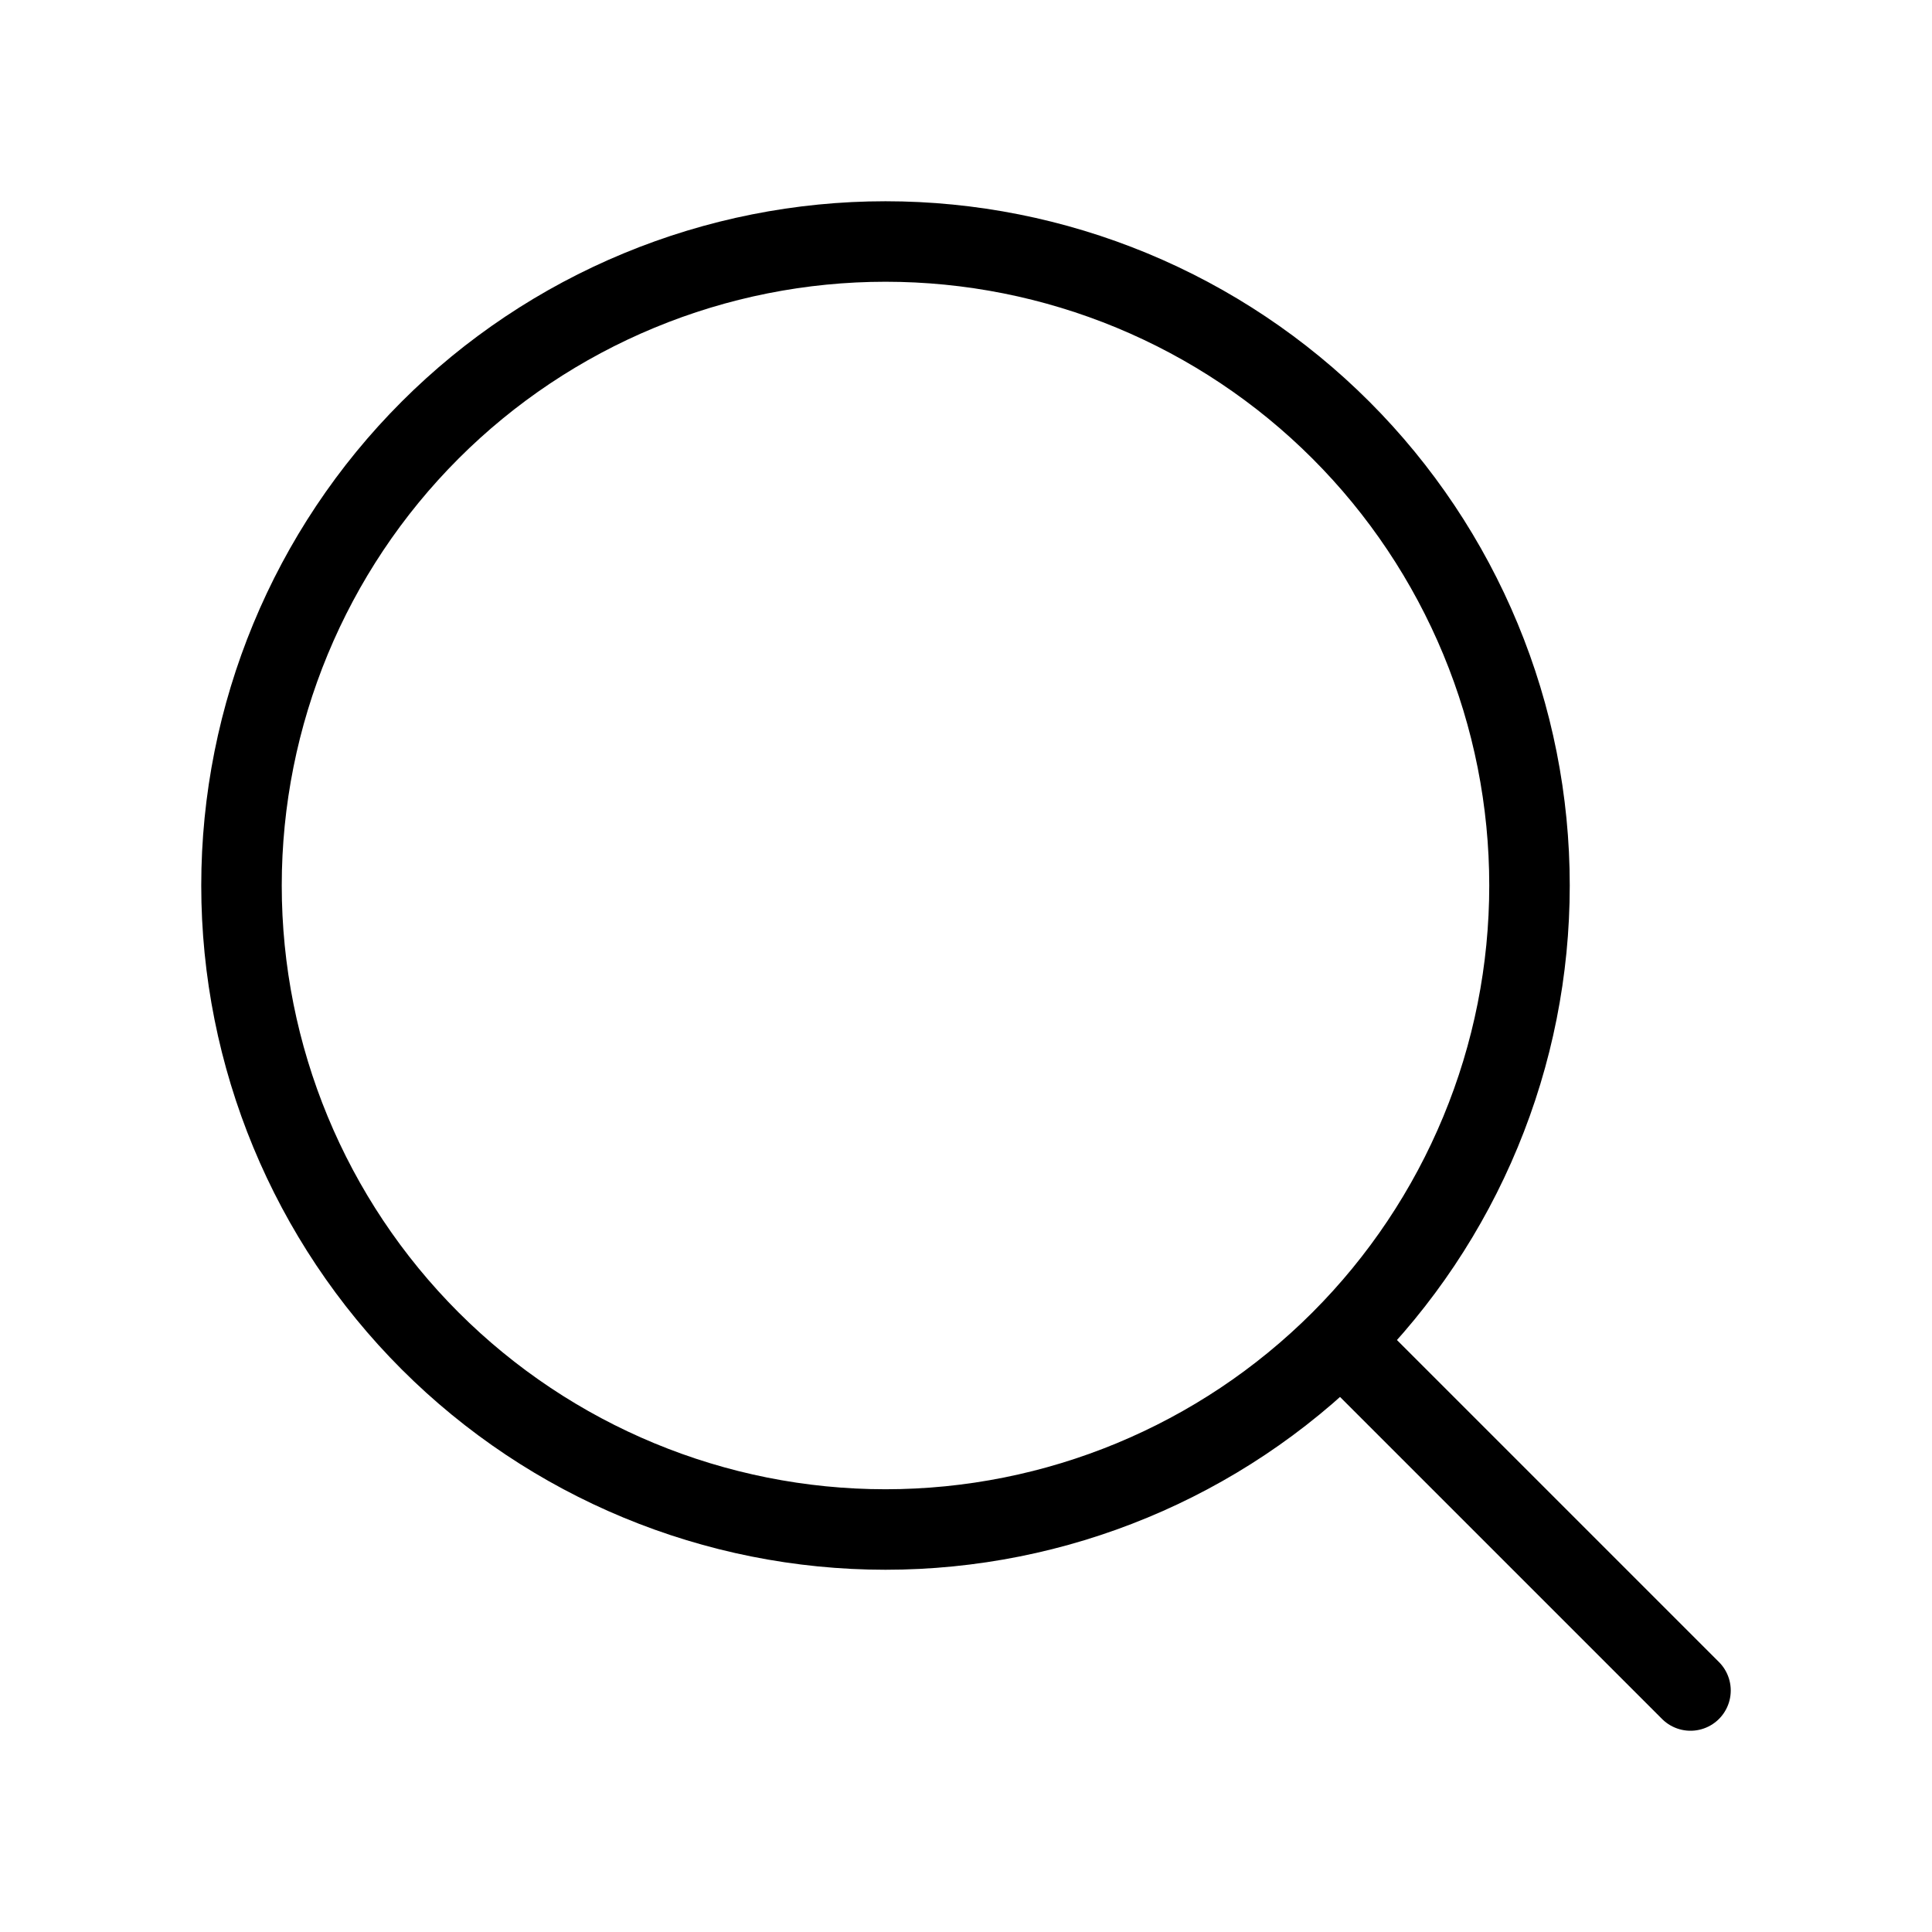
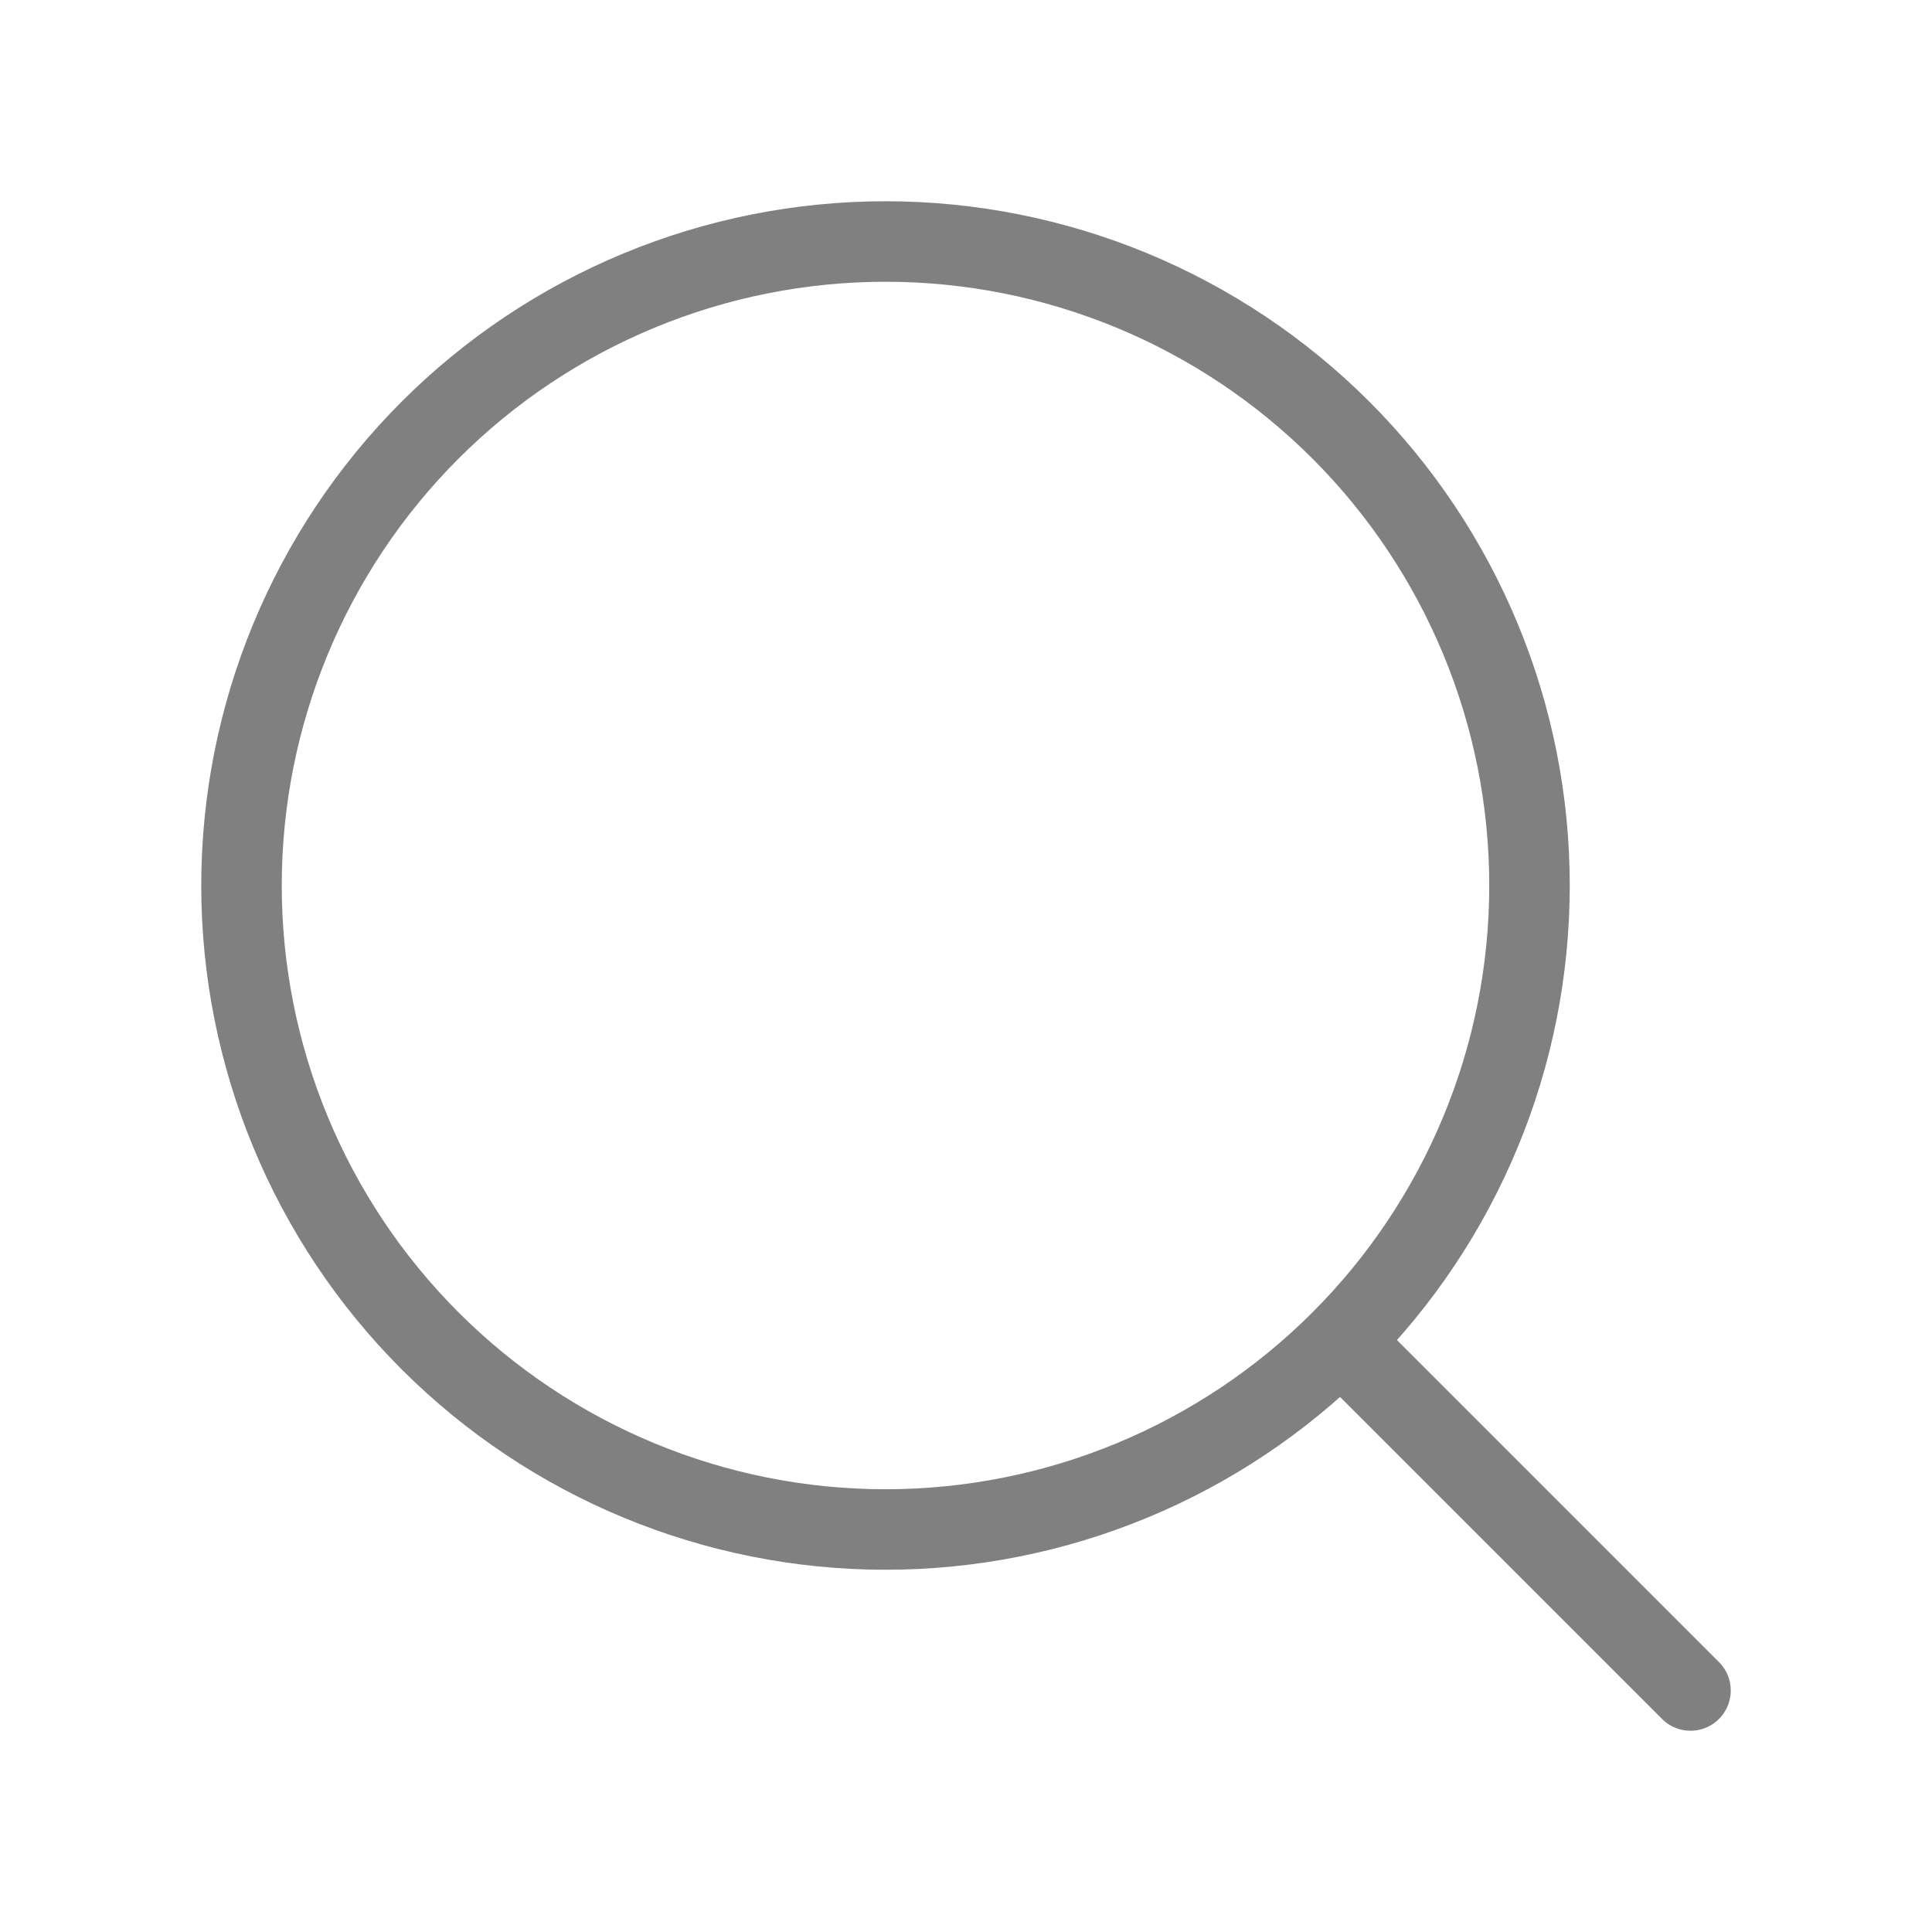
<svg xmlns="http://www.w3.org/2000/svg" width="24" height="24" viewBox="0 0 24 24" fill="none">
-   <path d="M21 21L16.657 16.657M16.657 16.657C17.4 15.914 17.989 15.032 18.391 14.062C18.794 13.091 19 12.051 19 11C19 9.949 18.794 8.909 18.391 7.938C17.989 6.968 17.4 6.086 16.657 5.343C15.914 4.6 15.032 4.011 14.062 3.609C13.091 3.207 12.051 3 11 3C9.95 3 8.909 3.207 7.939 3.609C6.968 4.011 6.086 4.6 5.343 5.343C3.843 6.843 3 8.878 3 11C3 13.122 3.843 15.157 5.343 16.657C6.844 18.157 8.878 19 11 19C13.122 19 15.157 18.157 16.657 16.657Z" stroke="black" stroke-linecap="round" stroke-linejoin="round" />
+   <path d="M21 21L16.657 16.657M16.657 16.657C17.4 15.914 17.989 15.032 18.391 14.062C18.794 13.091 19 12.051 19 11C19 9.949 18.794 8.909 18.391 7.938C17.989 6.968 17.4 6.086 16.657 5.343C15.914 4.6 15.032 4.011 14.062 3.609C13.091 3.207 12.051 3 11 3C9.95 3 8.909 3.207 7.939 3.609C6.968 4.011 6.086 4.6 5.343 5.343C3.843 6.843 3 8.878 3 11C3 13.122 3.843 15.157 5.343 16.657C6.844 18.157 8.878 19 11 19C13.122 19 15.157 18.157 16.657 16.657Z" stroke="#808080" stroke-linecap="round" stroke-linejoin="round" />
</svg>
